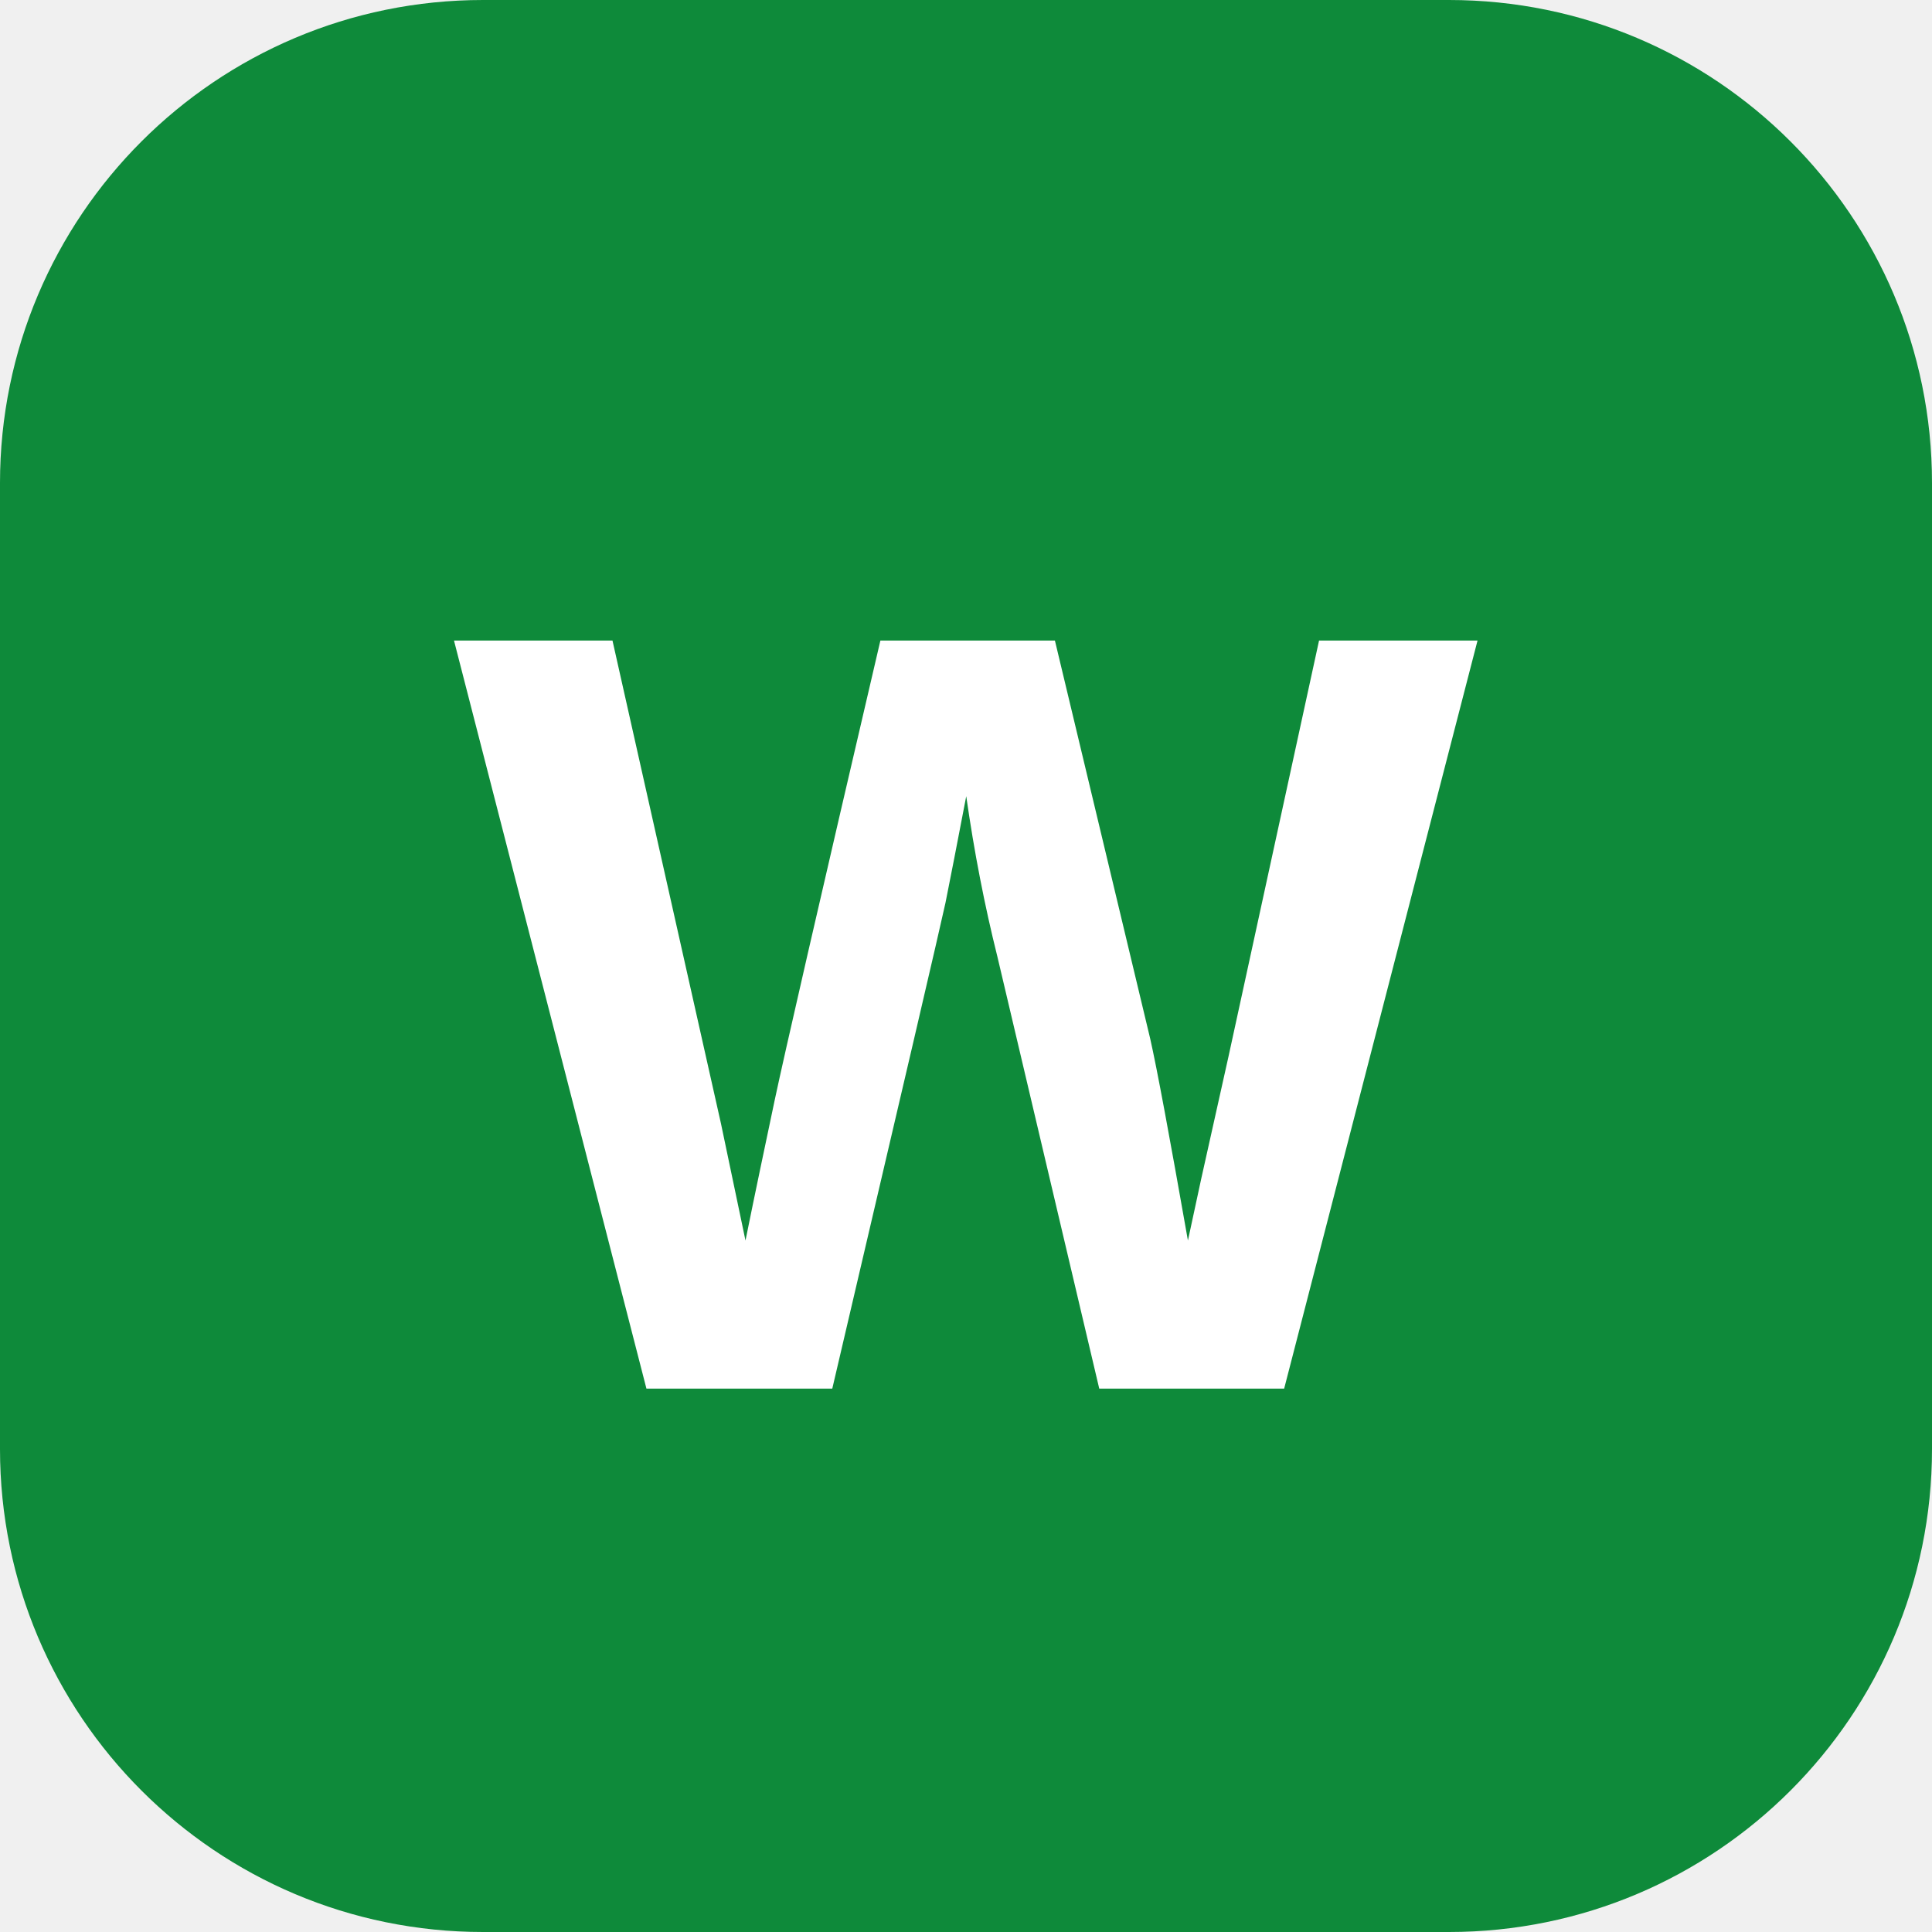
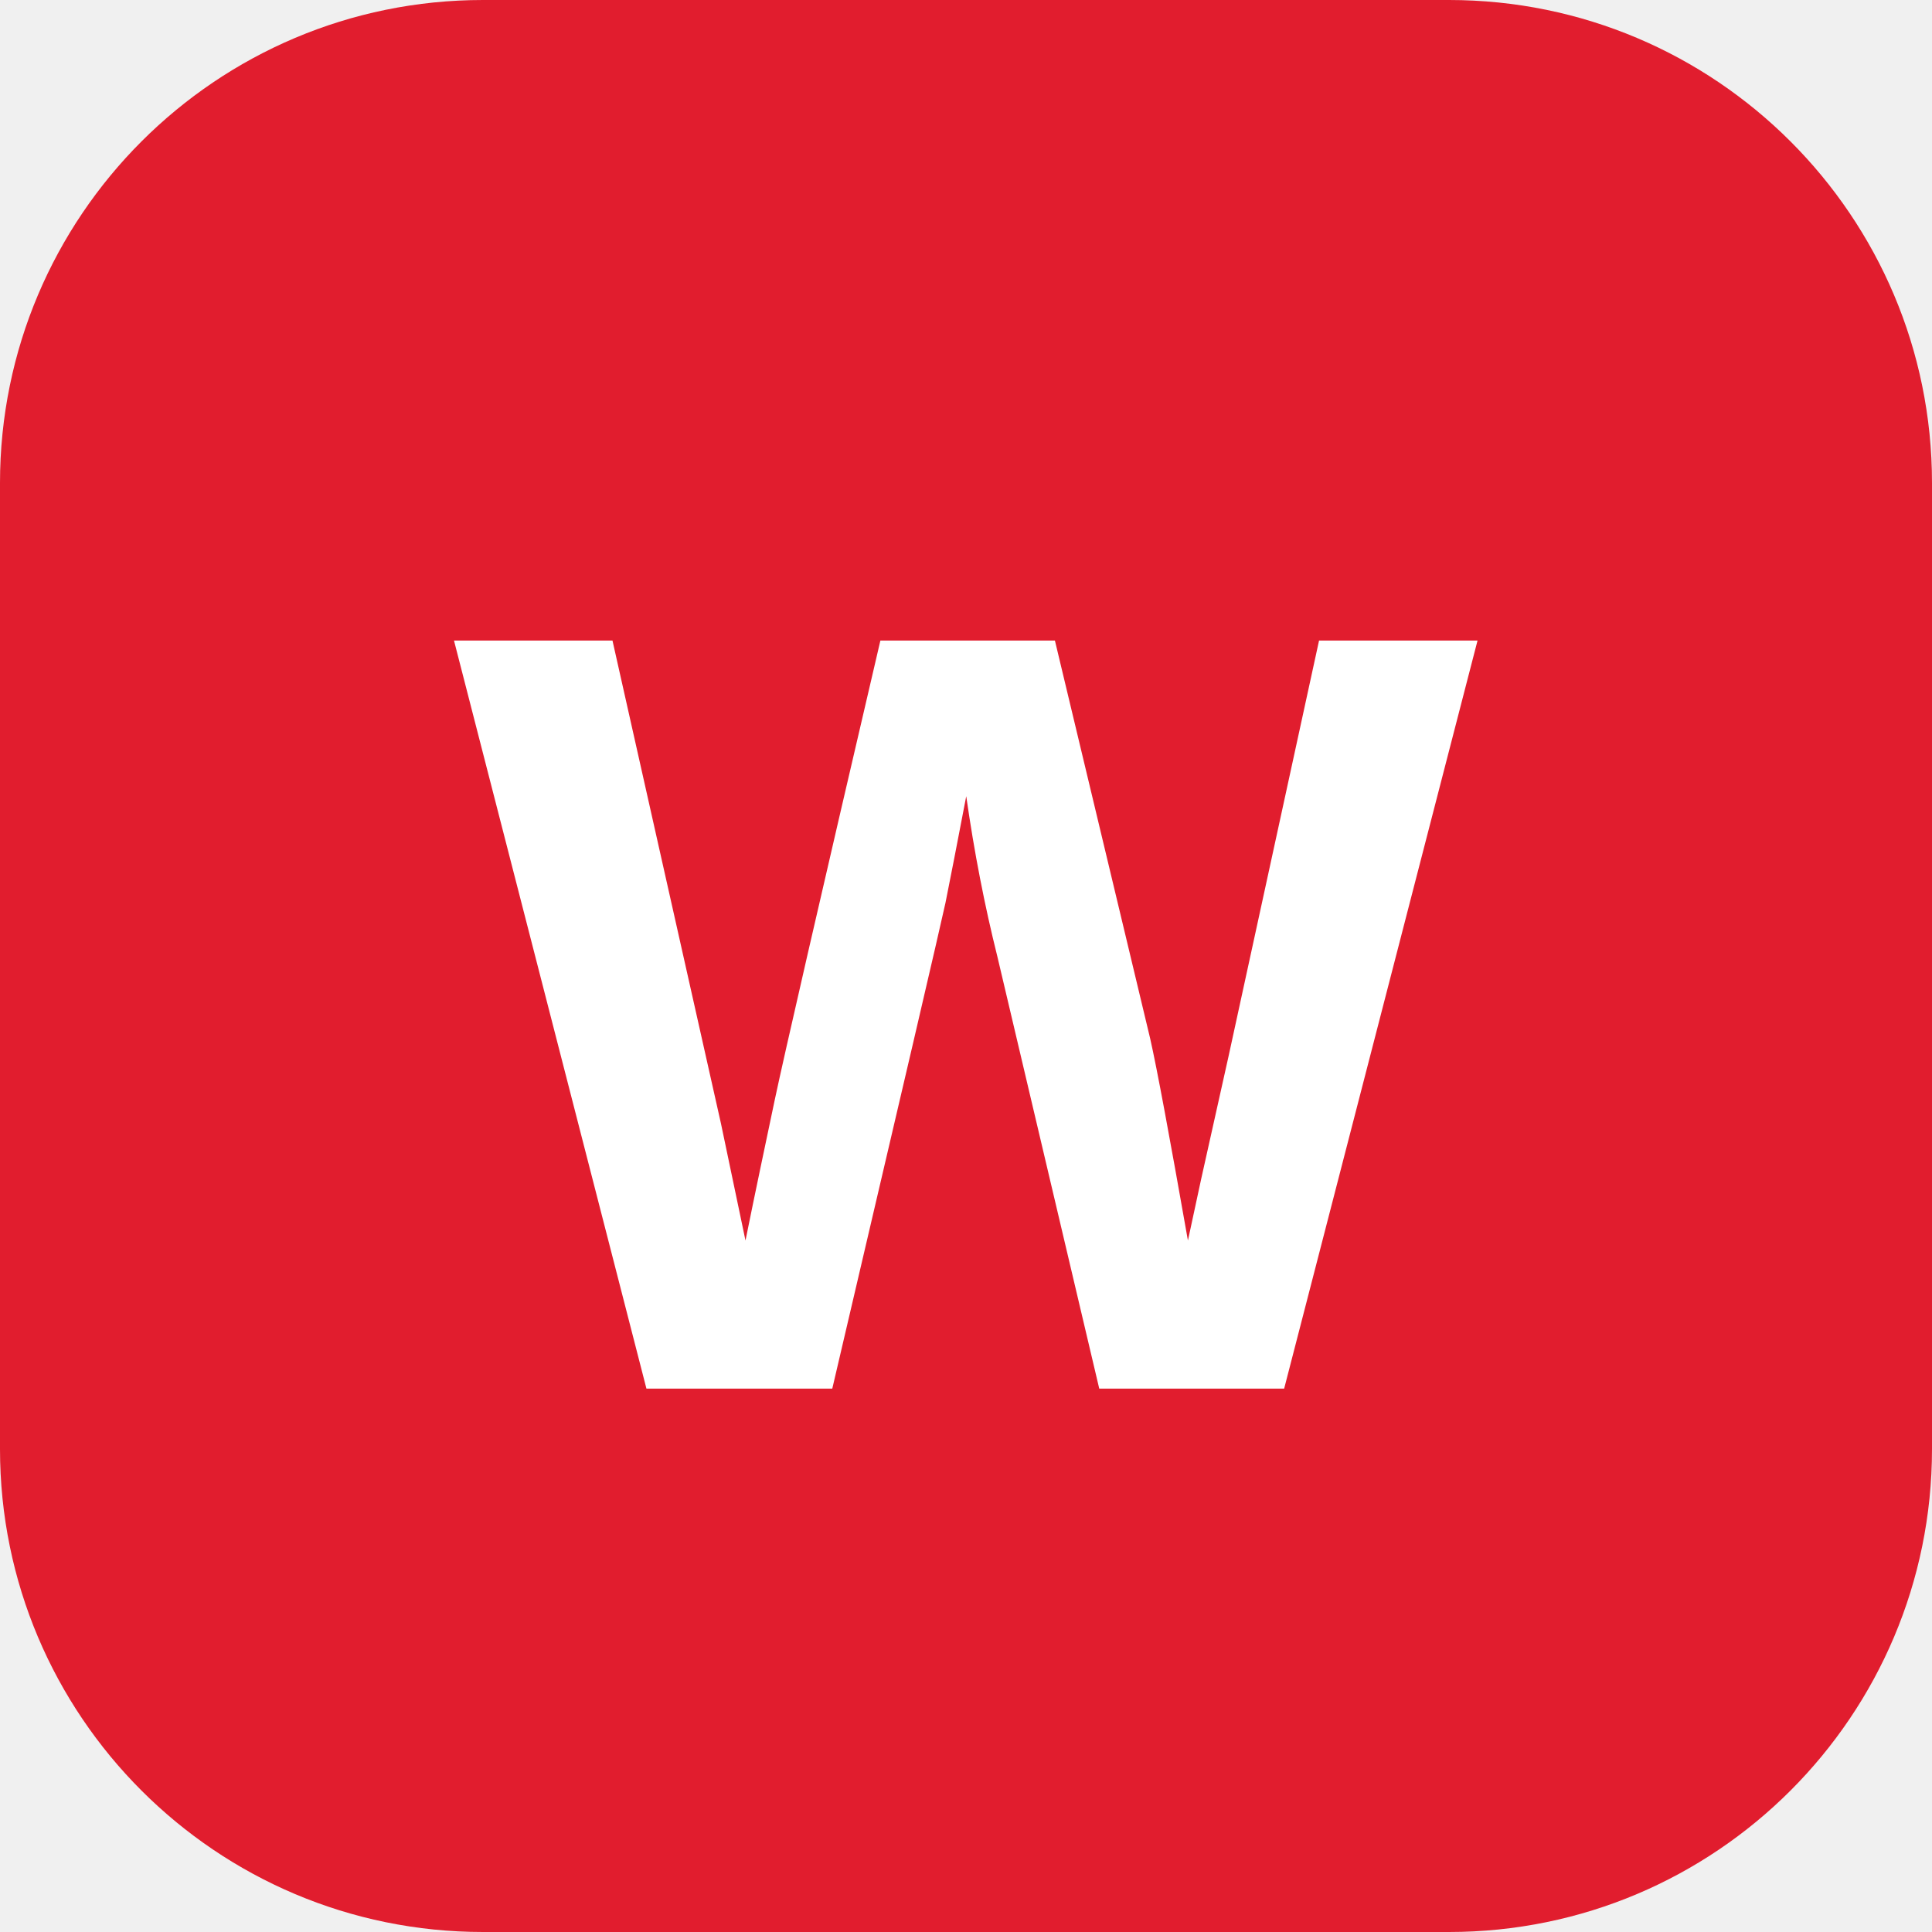
<svg xmlns="http://www.w3.org/2000/svg" viewBox="0 0 32 32">
-   <rect width="32" height="32" rx="8" fill="#0E8A3A" />
+   <rect width="32" height="32" rx="8" fill="#E11D2E" />
  <text x="16" y="23" font-family="Arial, sans-serif" font-size="18" font-weight="700" fill="#FFFFFF" text-anchor="middle">W</text>
</svg>
